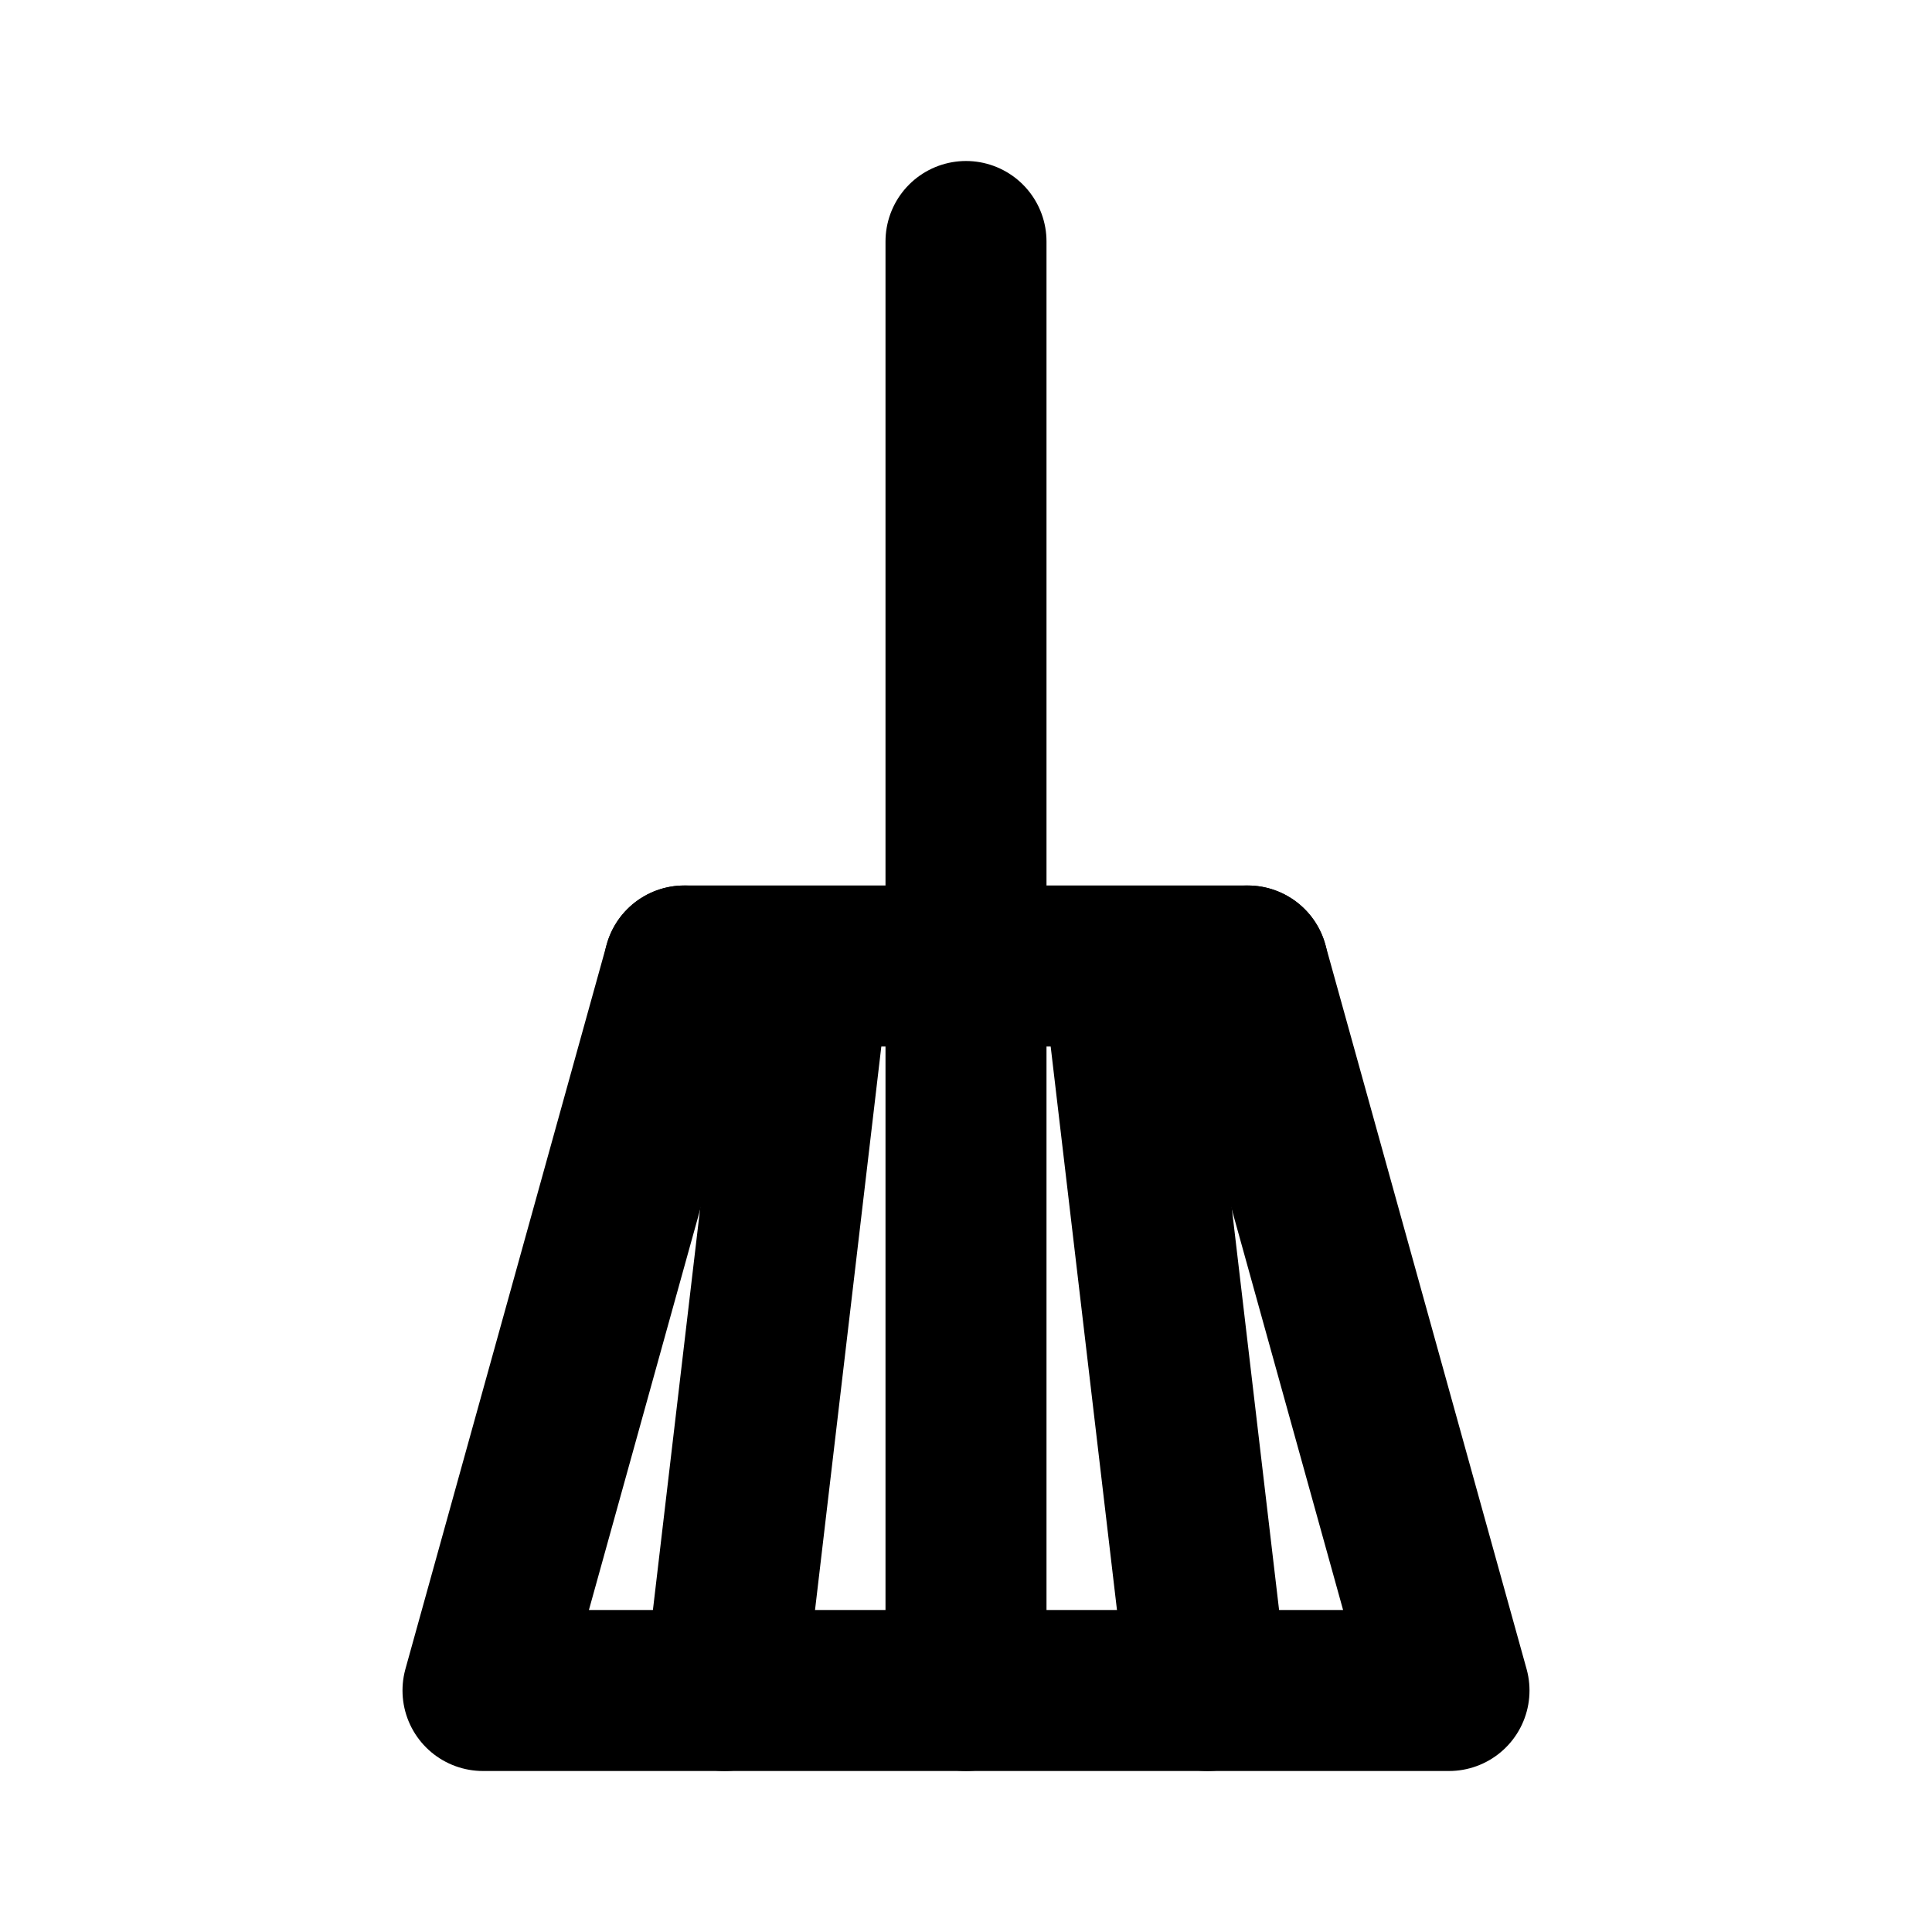
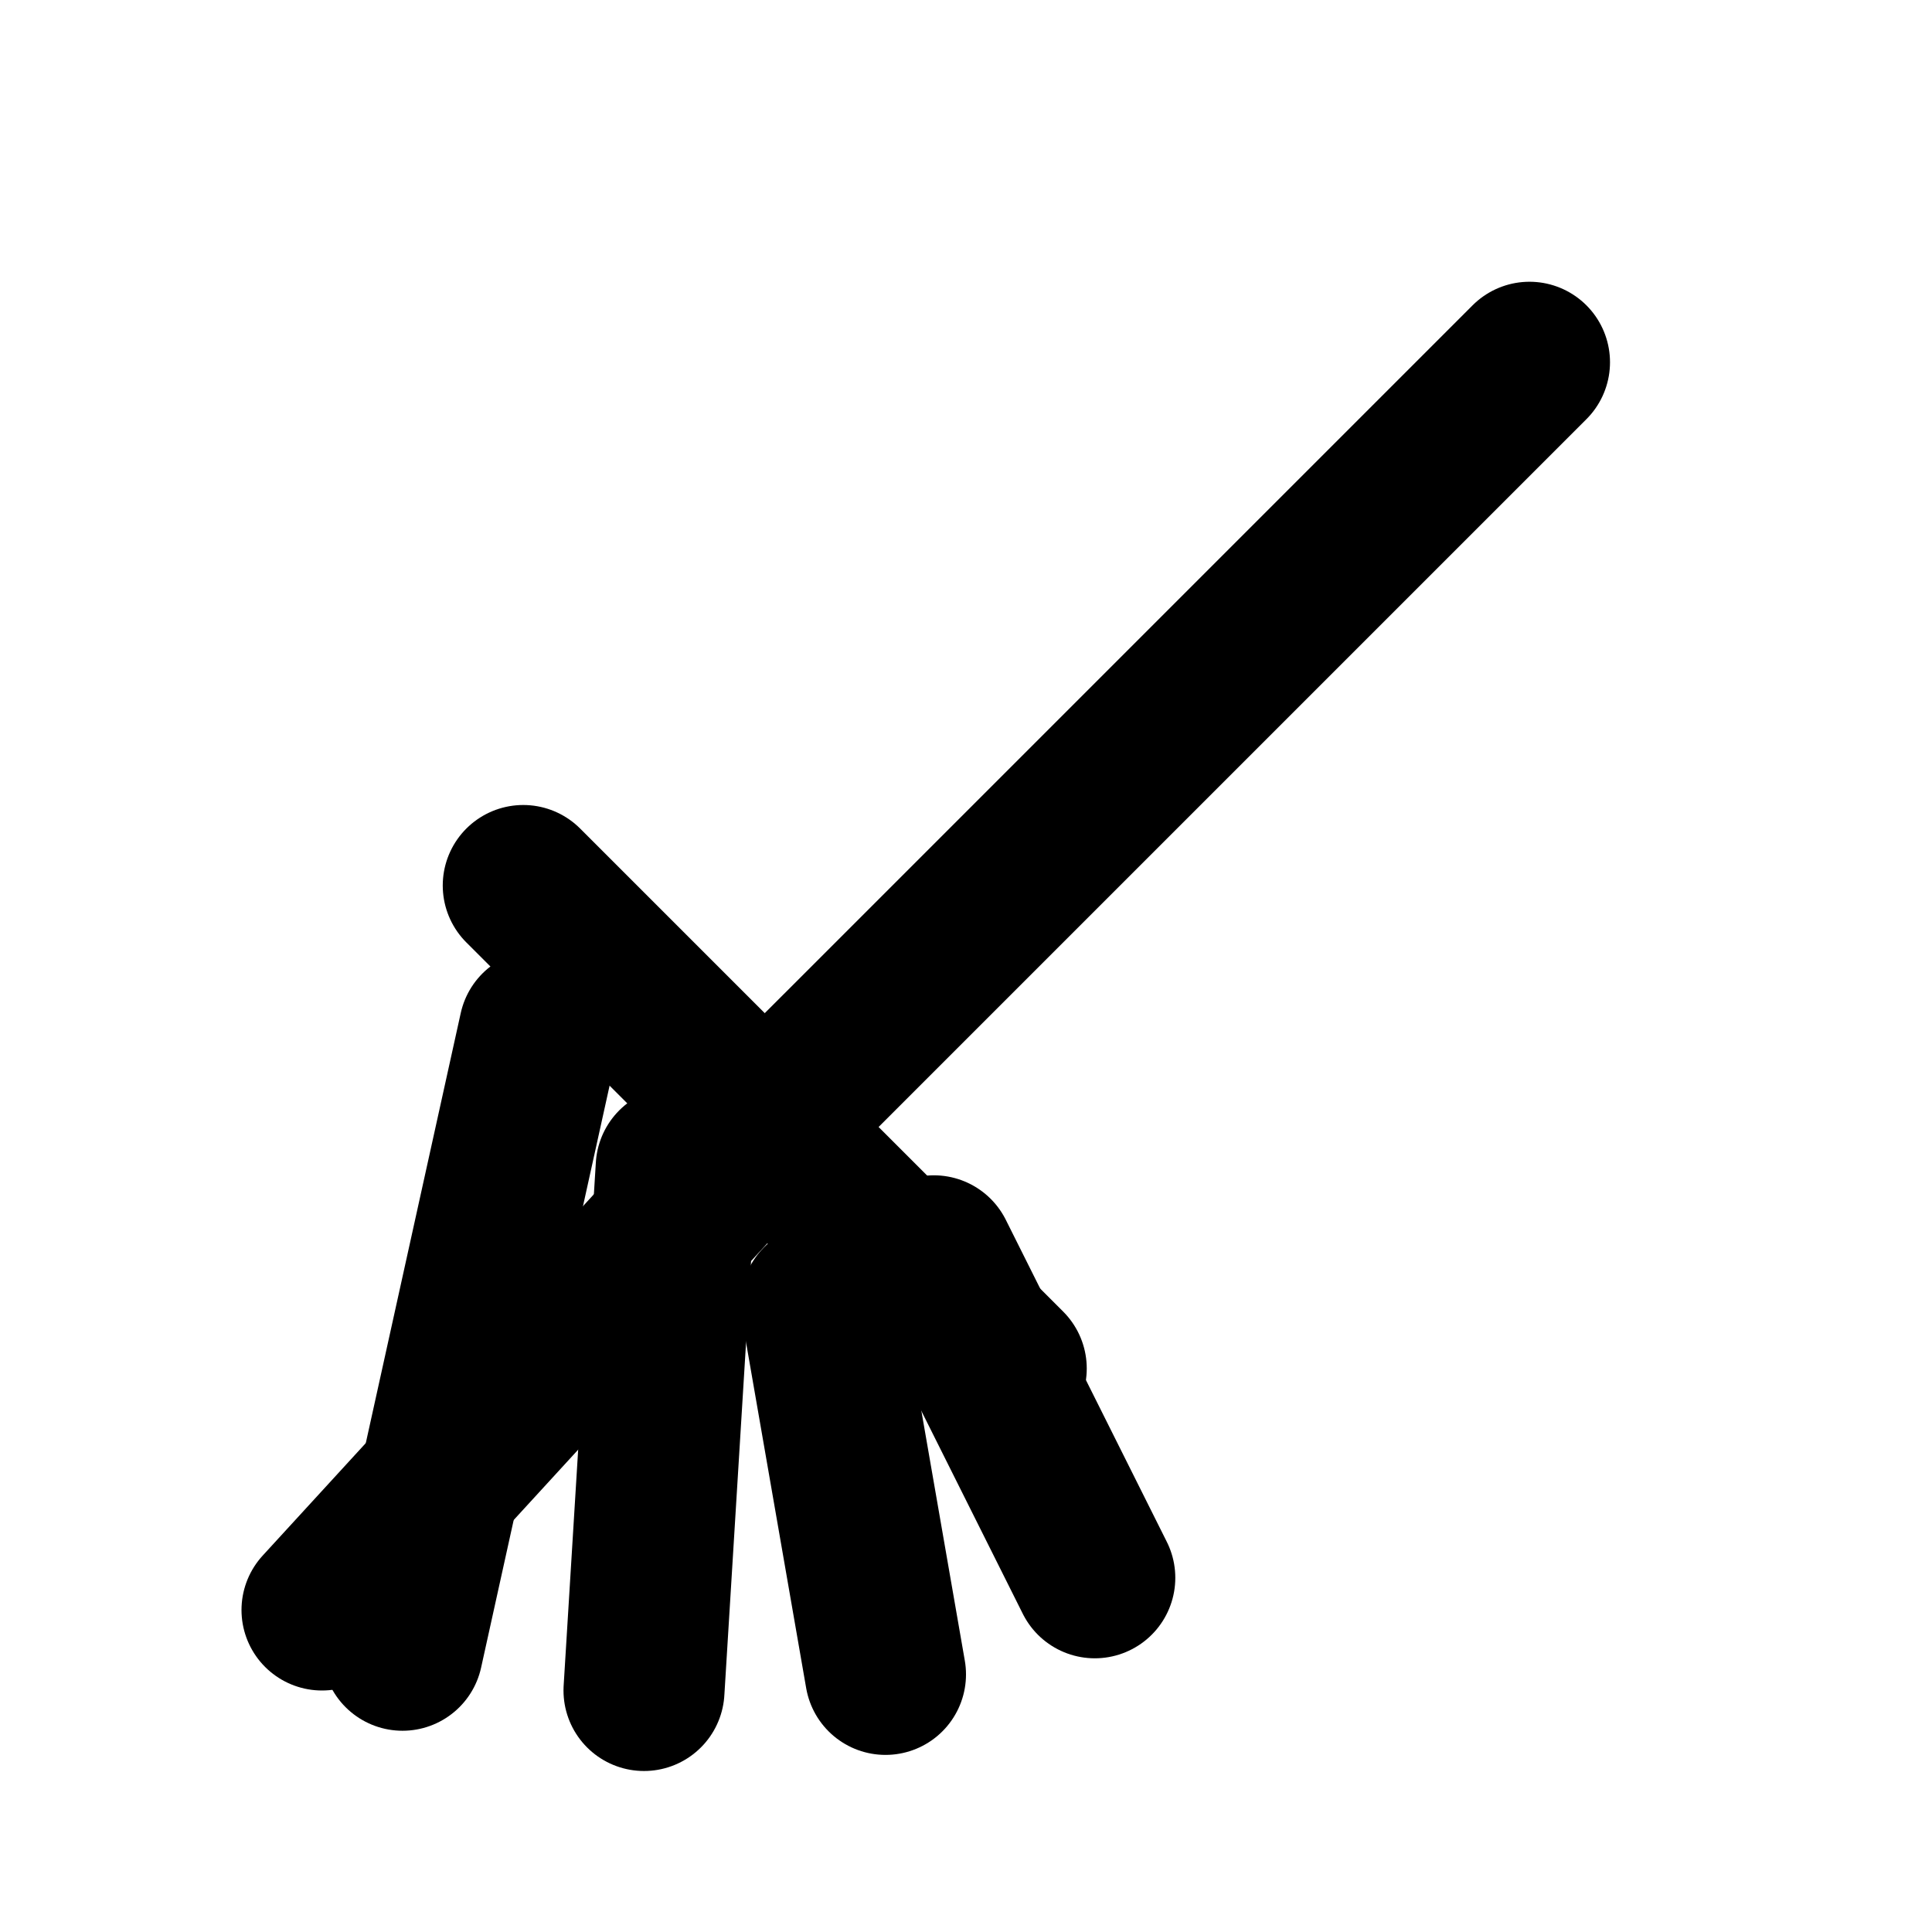
<svg xmlns="http://www.w3.org/2000/svg" width="24" height="24" viewBox="0 0 24 24" fill="none" stroke="currentColor" stroke-width="2" stroke-linecap="round" stroke-linejoin="round">
-   <path d="M12 3v9" />
-   <path d="M8.5 12h7" />
-   <path d="M8.5 12 6 21h12l-2.5-9" />
-   <path d="M10 12.5 9 21" />
-   <path d="M12 12.5v8.5" />
-   <path d="M14 12.5 15 21" />
+   <path d="M19 4.5 L9.5 14" />
+   <path d="M6.5 11 L12.5 17" />
+   <path d="M9.5 14 L4 20" />
+   <path d="M6.7 12.8 L5 20.5" />
+   <path d="M8.4 14.5 L8 21" />
+   <path d="M10.2 16.2 L11 20.8" />
+   <path d="M11.6 15.6 L13.6 19.6" />
</svg>
